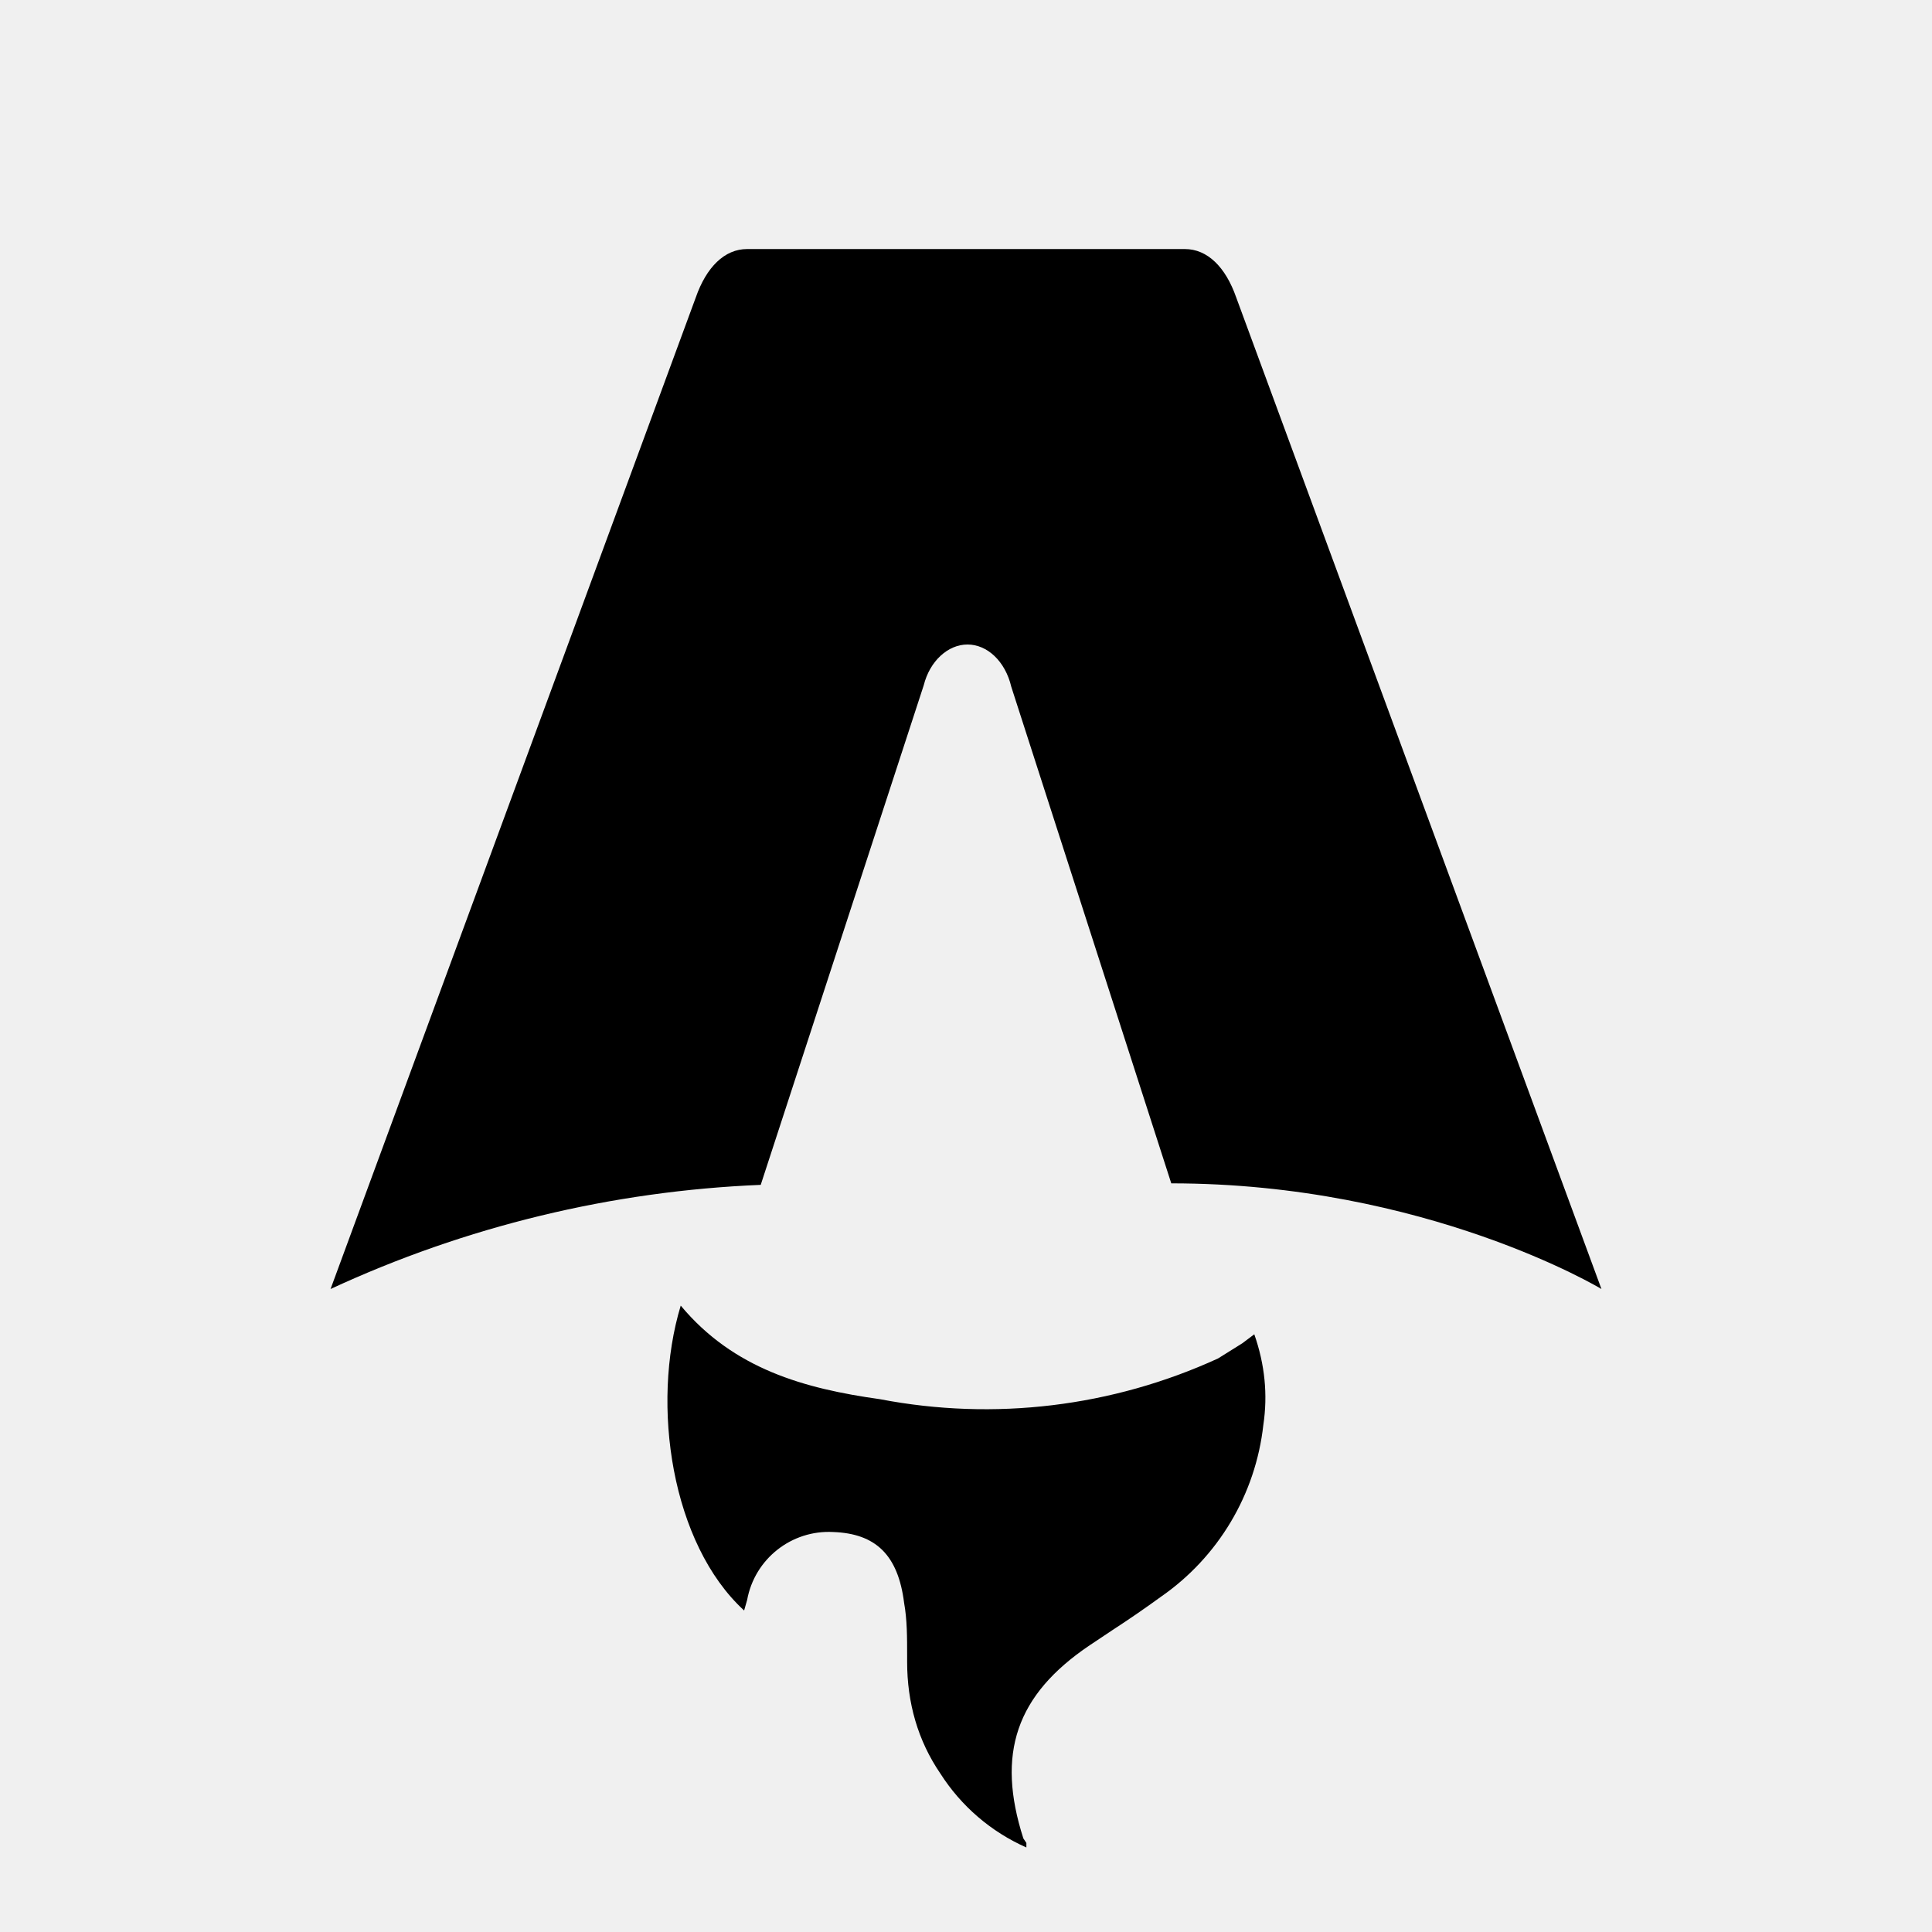
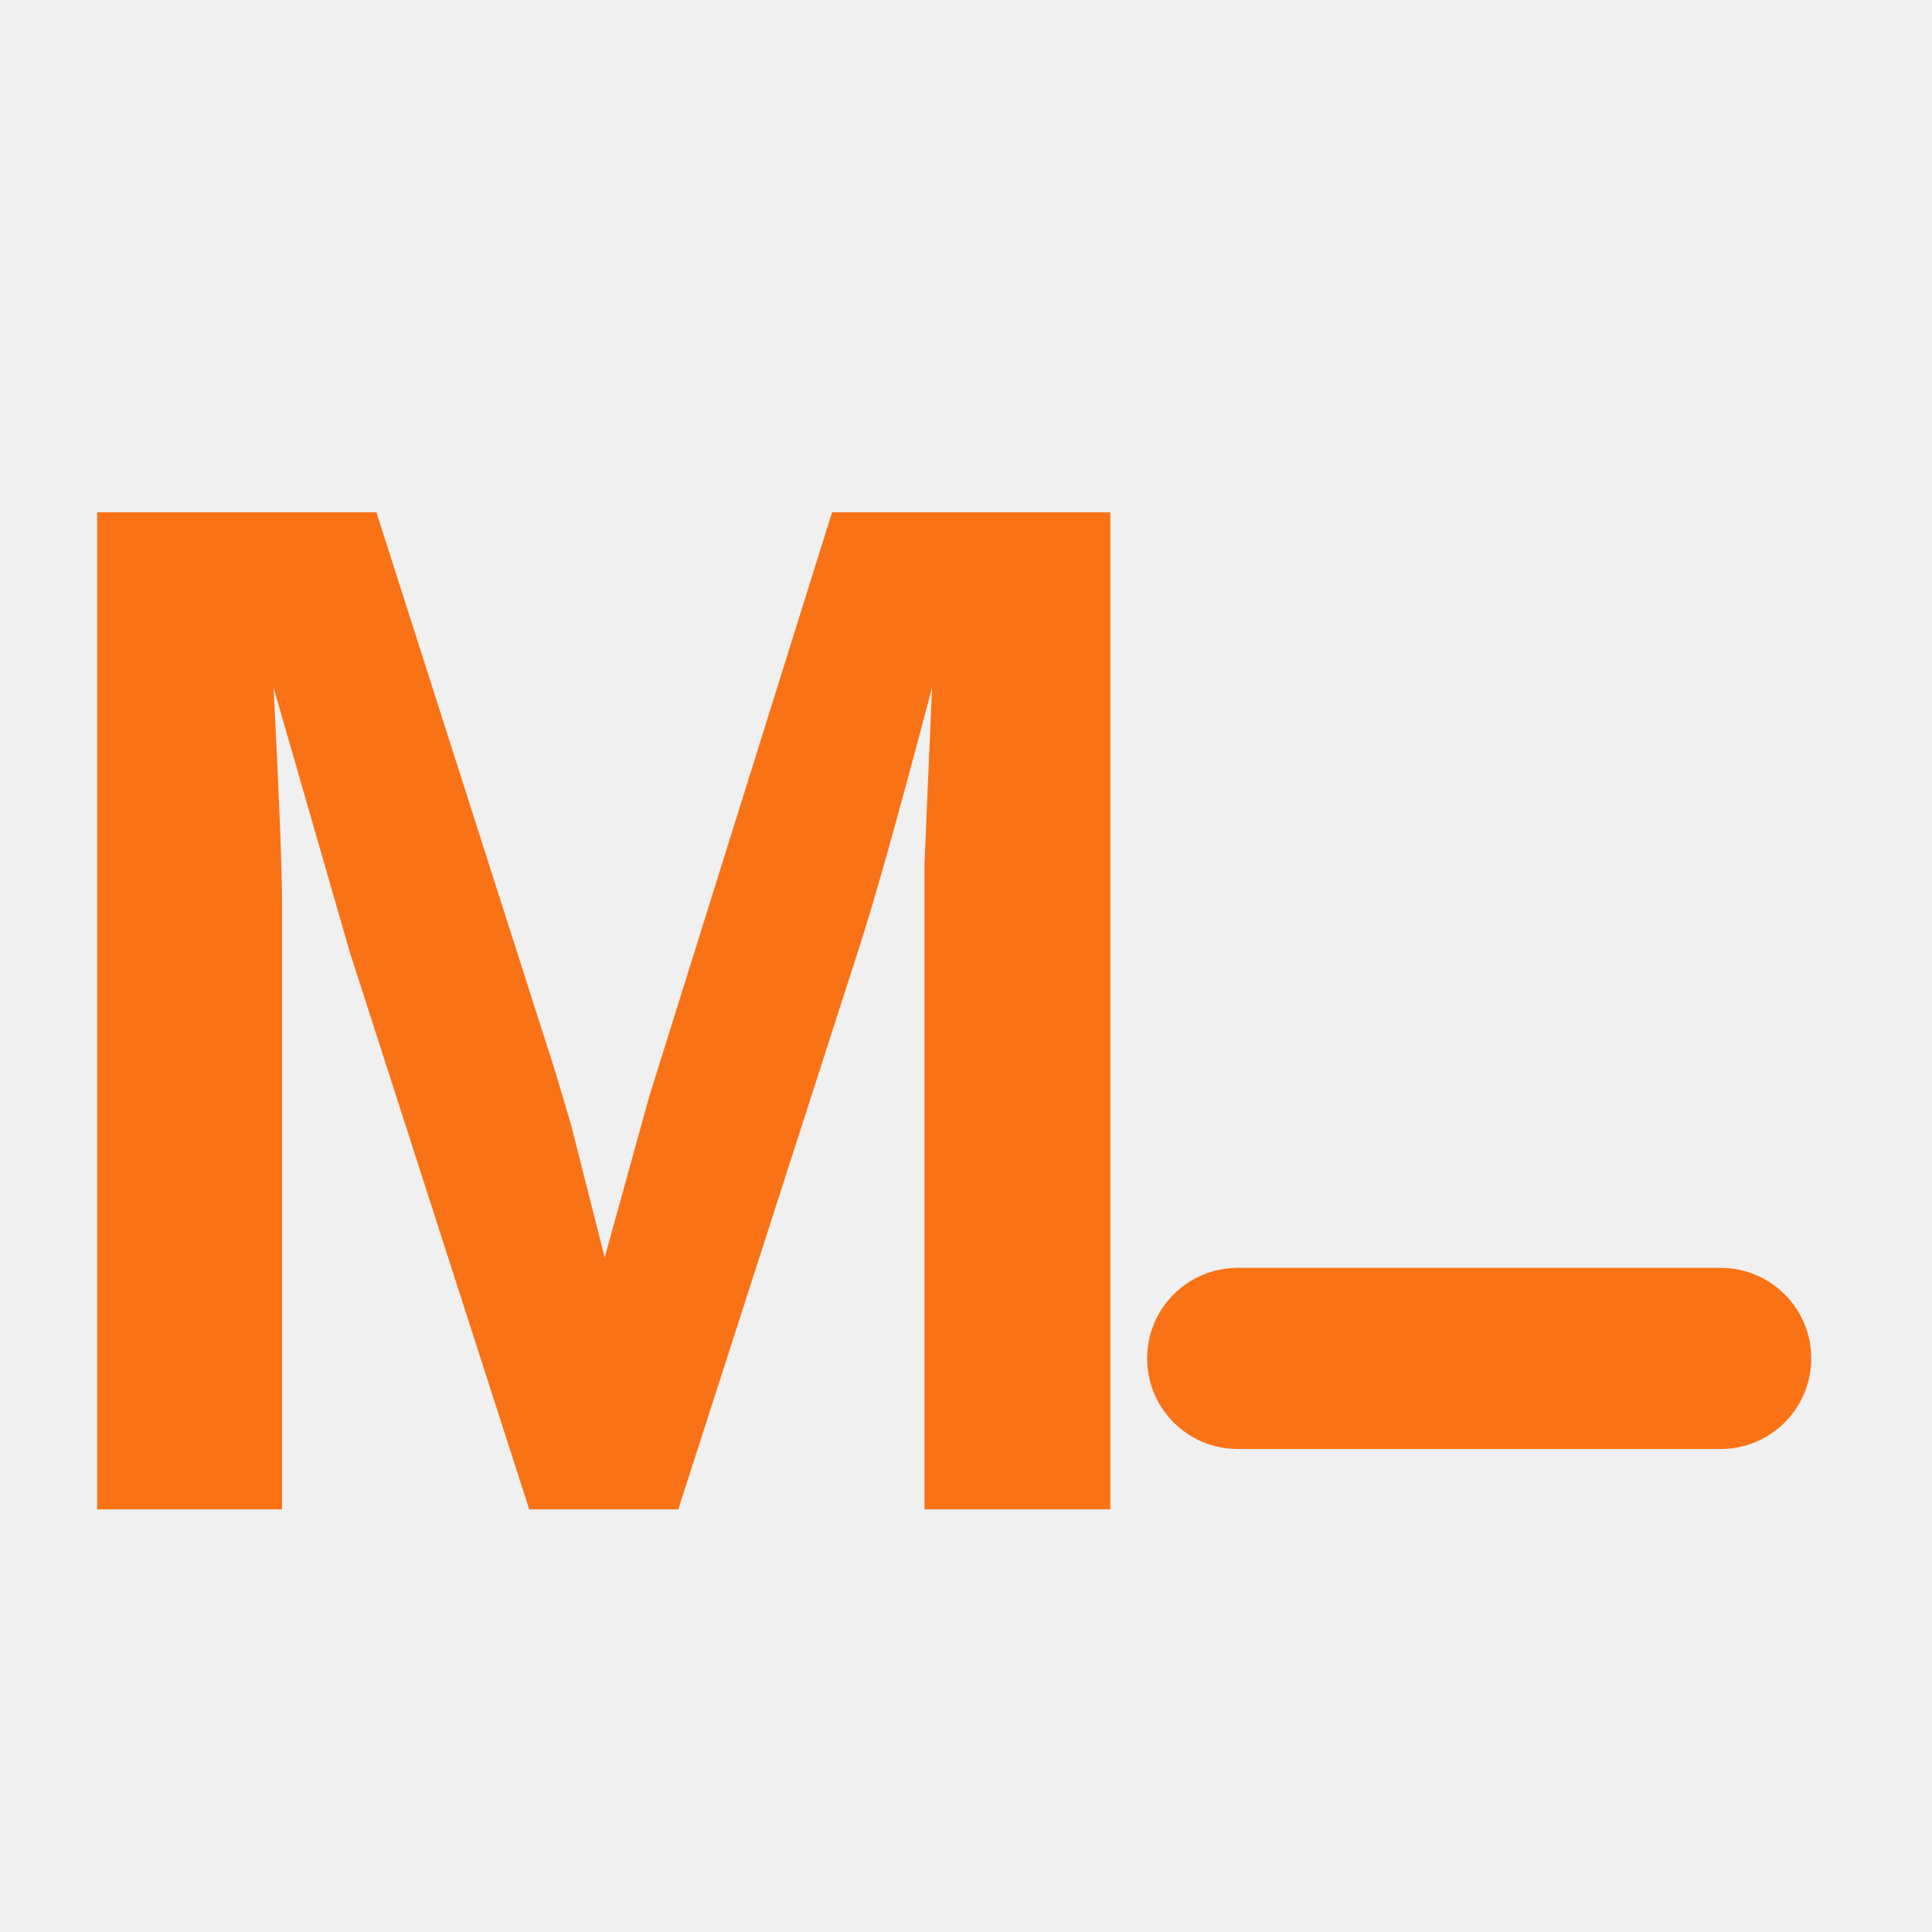
- <svg xmlns="http://www.w3.org/2000/svg" fill="none" viewBox="0 0 128 128">
-   <path d="M50.4 78.5a75.1 75.1 0 0 0-28.5 6.9l24.2-65.7c.7-2 1.9-3.2 3.4-3.2h29c1.5 0 2.7 1.2 3.4 3.2l24.2 65.7s-11.6-7-28.5-7L67 45.5c-.4-1.7-1.6-2.8-2.9-2.8-1.3 0-2.5 1.1-2.9 2.7L50.4 78.5Zm-1.1 28.2Zm-4.2-20.2c-2 6.6-.6 15.8 4.2 20.2a17.5 17.5 0 0 1 .2-.7 5.5 5.5 0 0 1 5.7-4.5c2.8.1 4.3 1.5 4.7 4.7.2 1.1.2 2.3.2 3.5v.4c0 2.7.7 5.2 2.2 7.4a13 13 0 0 0 5.7 4.9v-.3l-.2-.3c-1.8-5.6-.5-9.5 4.4-12.8l1.5-1a73 73 0 0 0 3.2-2.2 16 16 0 0 0 6.8-11.4c.3-2 .1-4-.6-6l-.8.6-1.6 1a37 37 0 0 1-22.4 2.7c-5-.7-9.7-2-13.2-6.2Z" />
-   <style>
-         path { fill: #000; }
-         @media (prefers-color-scheme: dark) {
-             path { fill: #FFF; }
-         }
-     </style>
+ <svg xmlns="http://www.w3.org/2000/svg" viewBox="0 0 32 32">
+   <text x="0" y="25" font-family="Arial Black, Arial, sans-serif" font-size="24" font-weight="900" fill="#f97316">M</text>
+   <rect x="19" y="21" width="11" height="3" rx="1.5" fill="#f97316" />
</svg>
